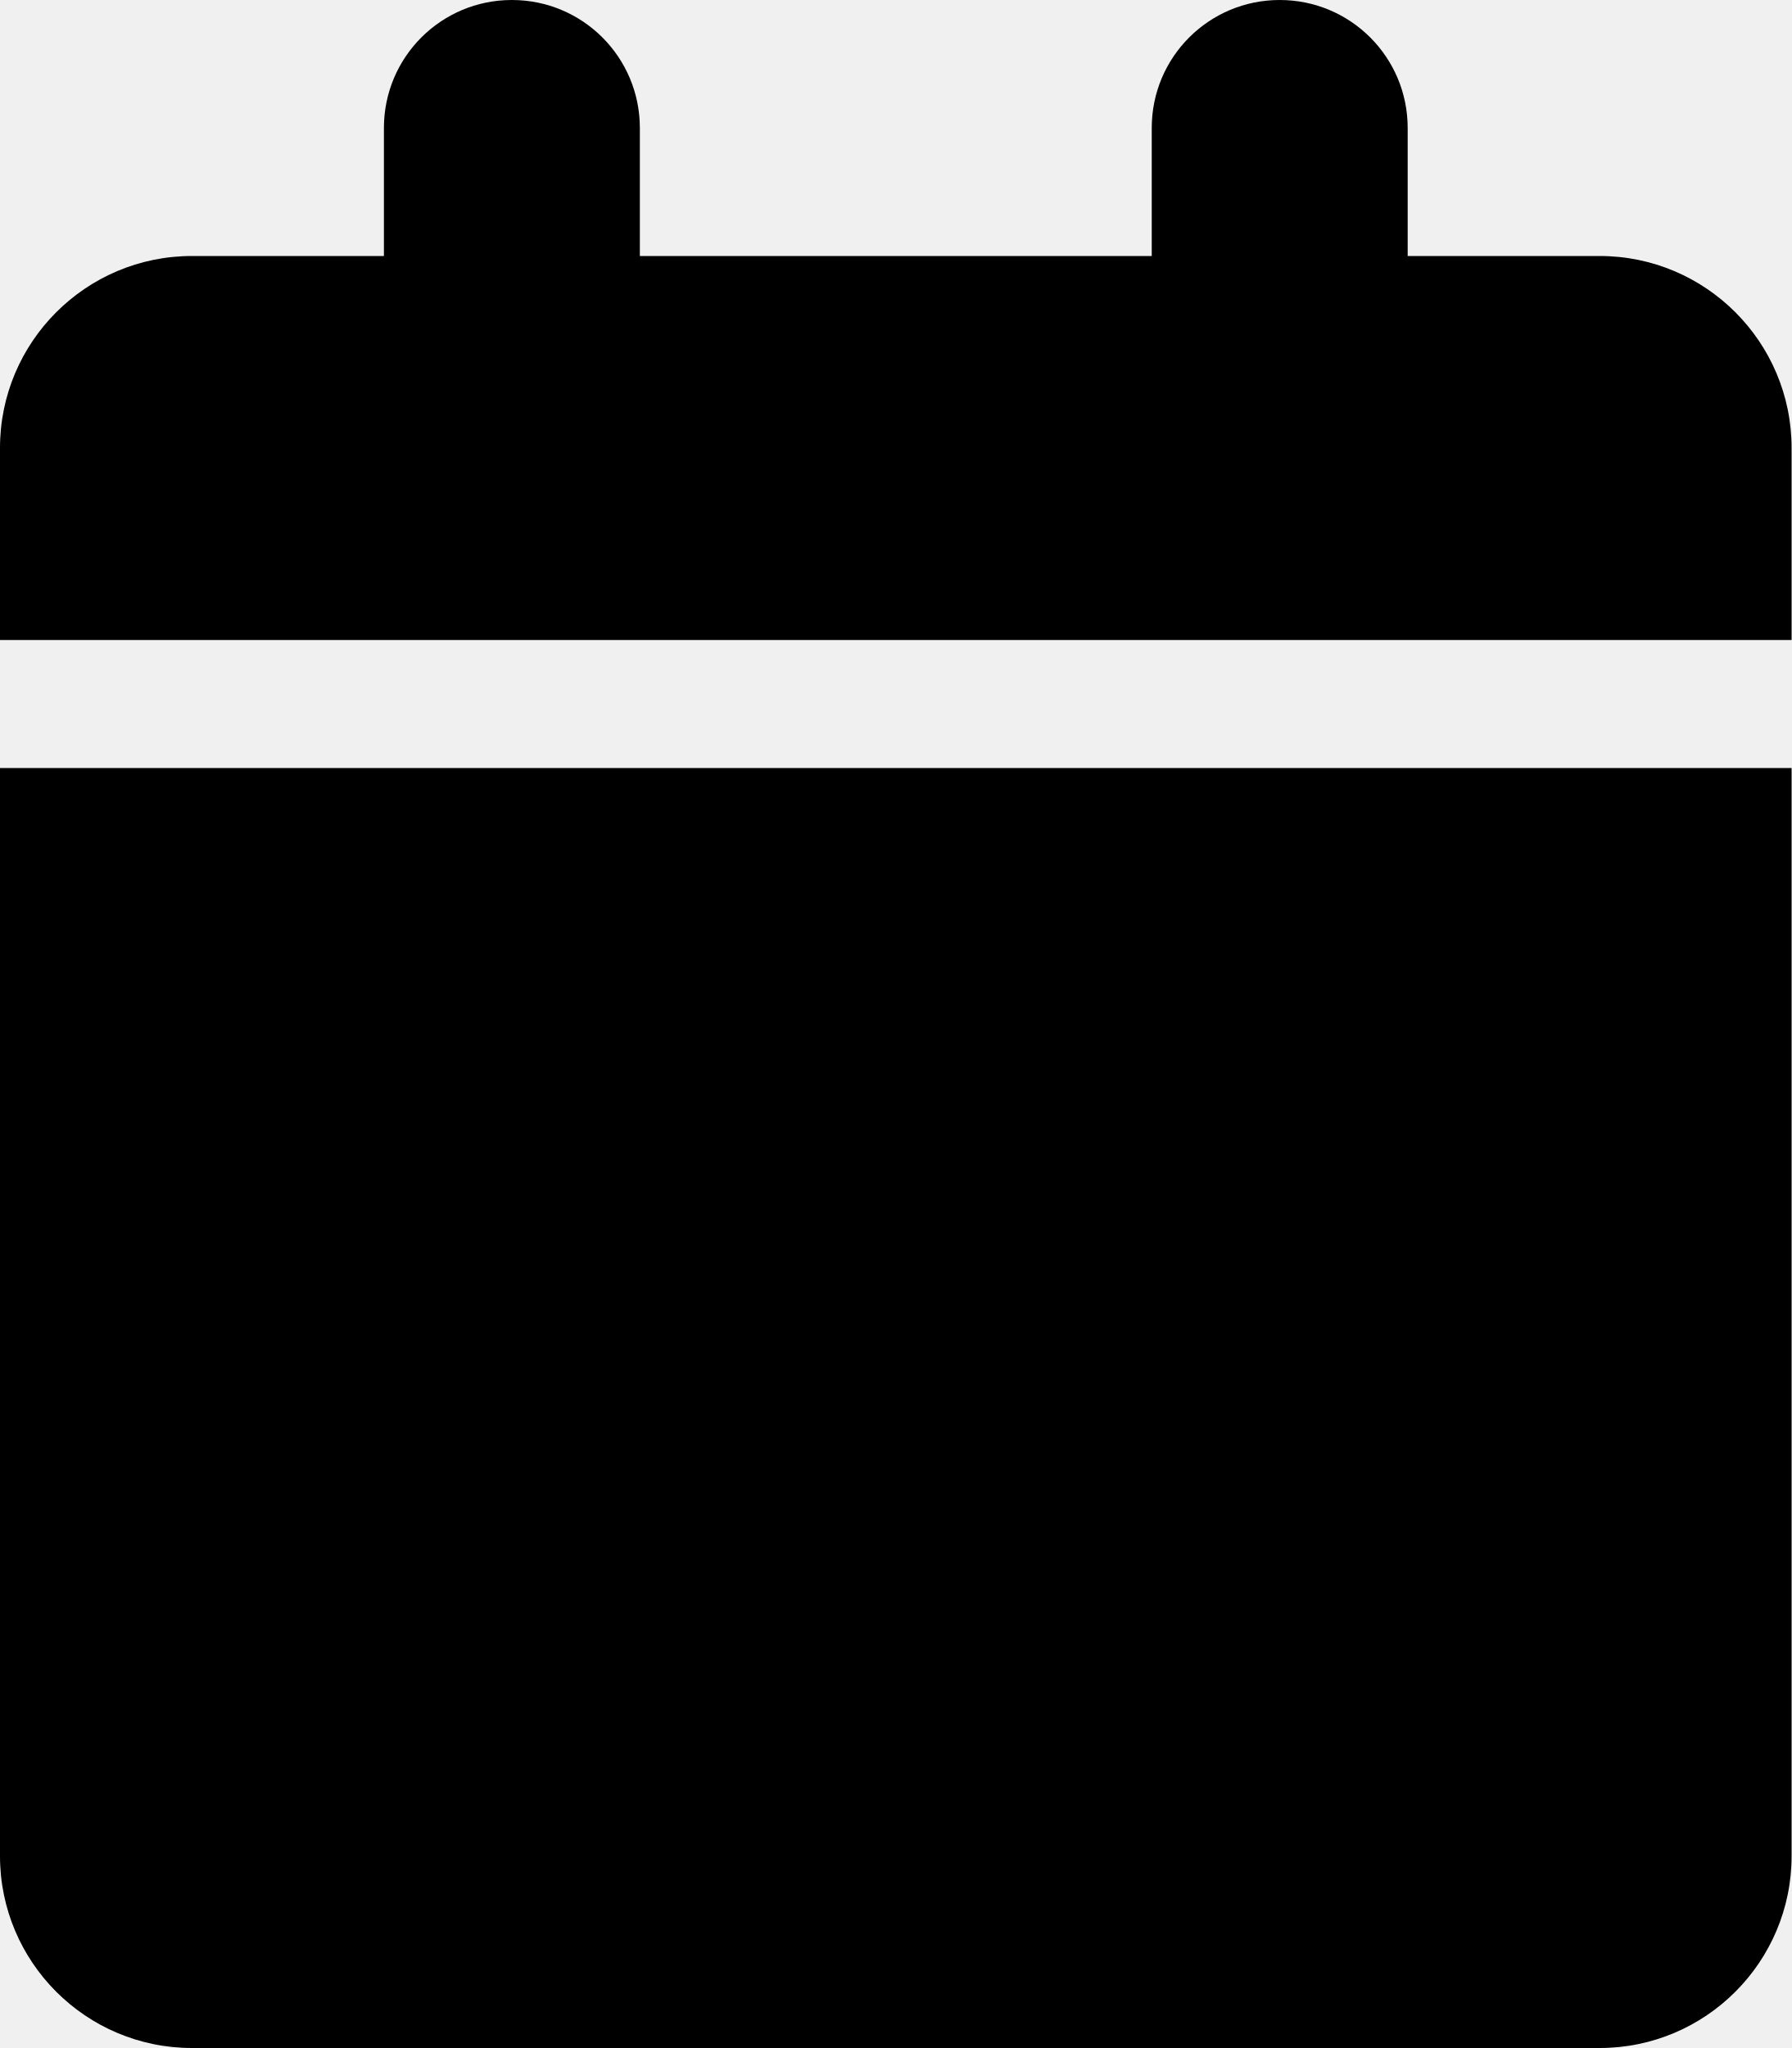
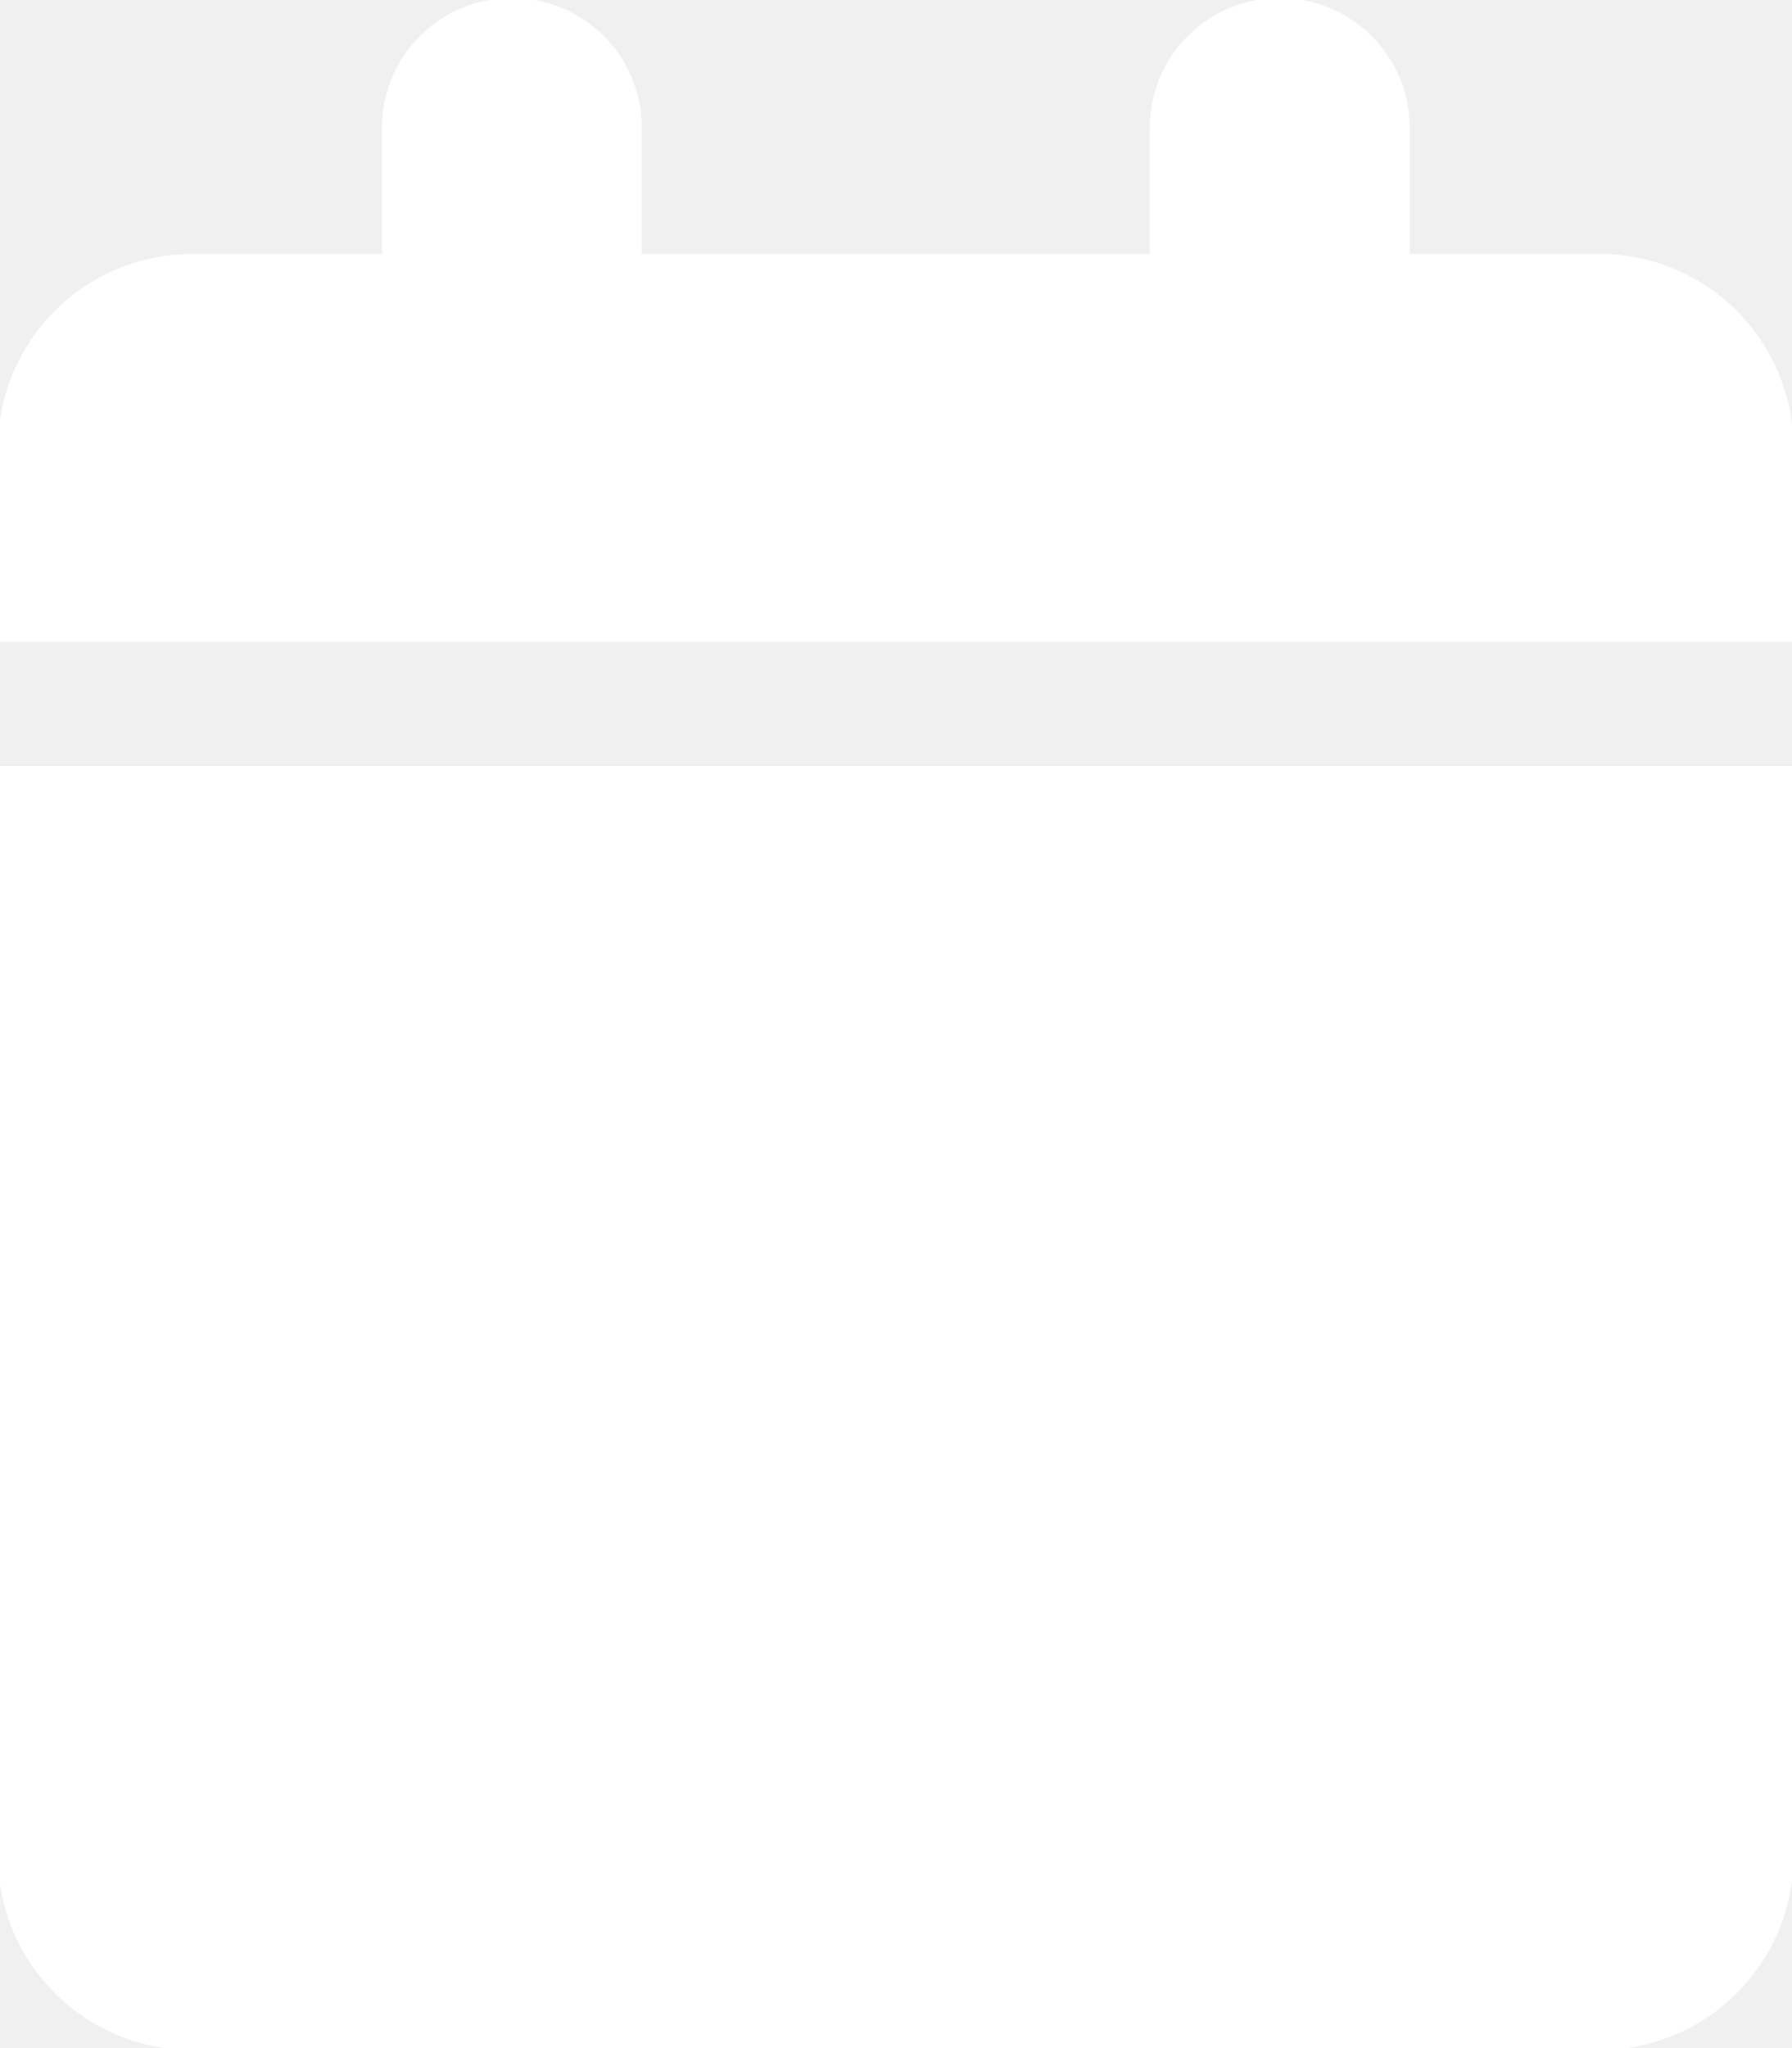
<svg xmlns="http://www.w3.org/2000/svg" viewBox="0 0 448 512">
-   <path d="M96 32V64H48C21.5 64 0 85.5 0 112v48H448V112c0-26.5-21.5-48-48-48H352V32c0-17.7-14.3-32-32-32s-32 14.3-32 32V64H160V32c0-17.7-14.3-32-32-32S96 14.3 96 32zM448 192H0V464c0 26.5 21.5 48 48 48H400c26.5 0 48-21.5 48-48V192z" />
+   <path stroke="white" fill="white" d="M96 32V64H48C21.5 64 0 85.5 0 112v48H448V112c0-26.5-21.5-48-48-48H352V32c0-17.7-14.3-32-32-32s-32 14.3-32 32V64H160V32c0-17.7-14.3-32-32-32S96 14.3 96 32zM448 192H0V464c0 26.5 21.5 48 48 48H400c26.5 0 48-21.5 48-48V192z" />
</svg>
